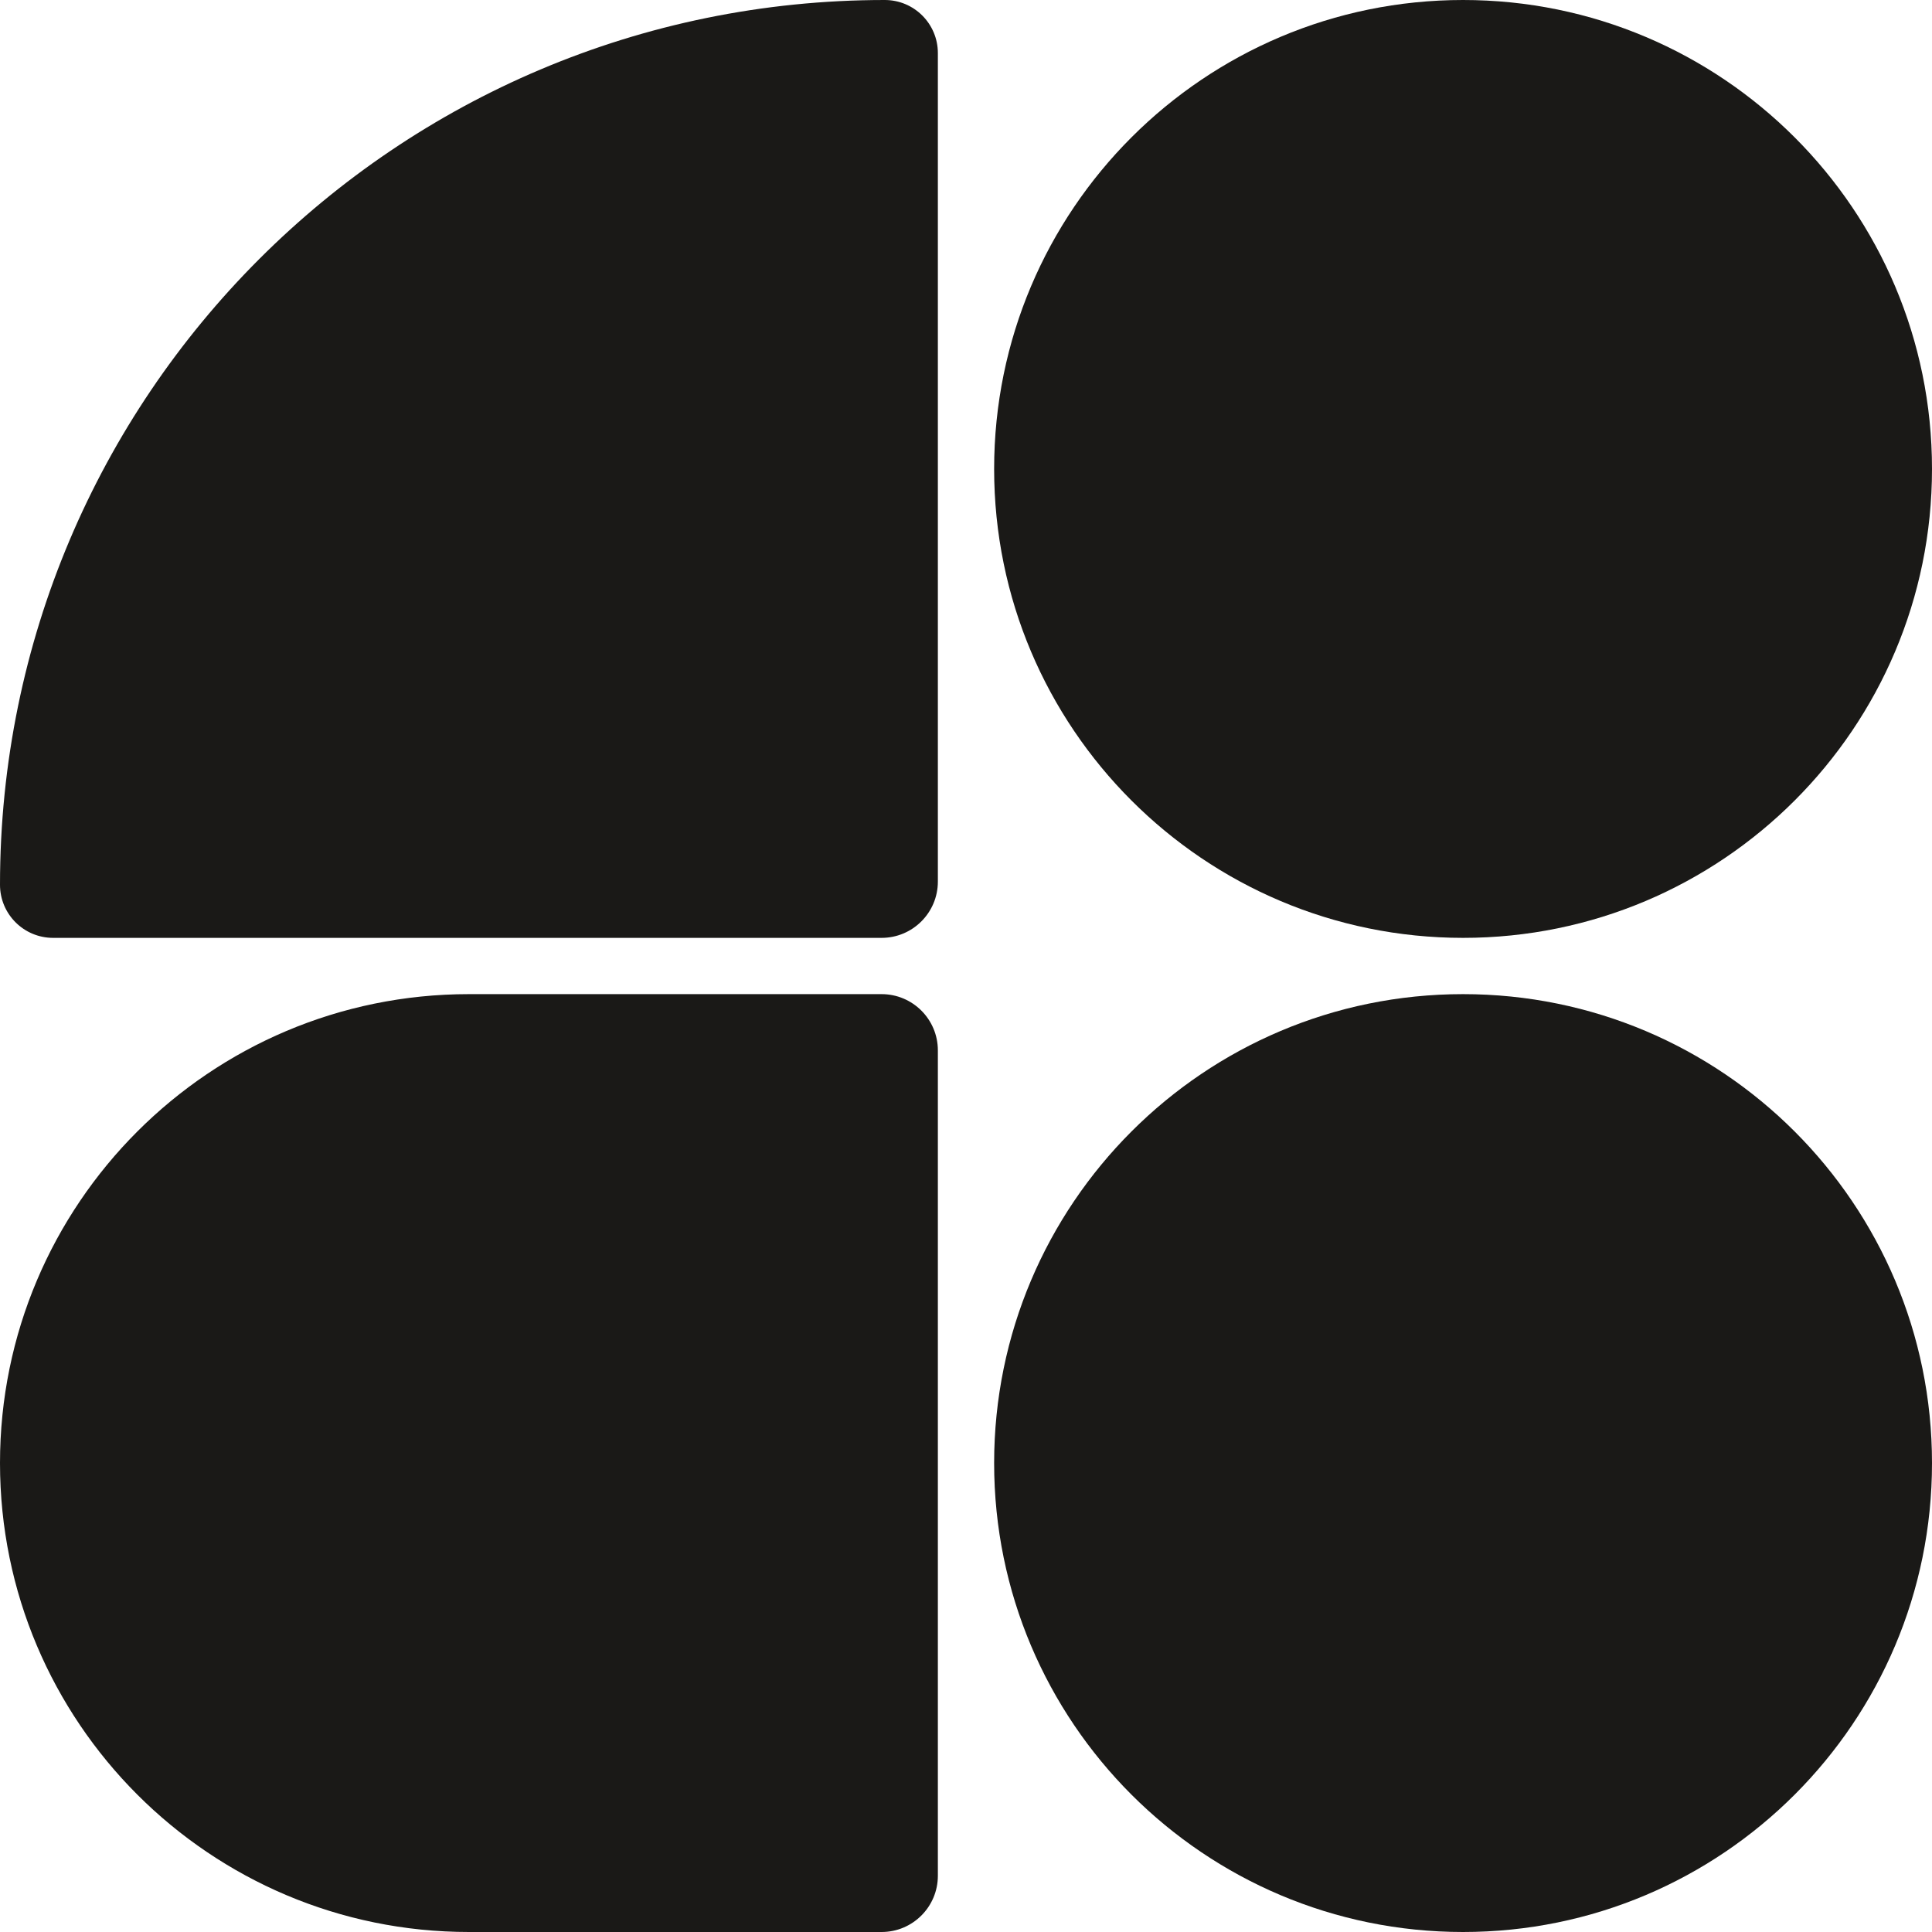
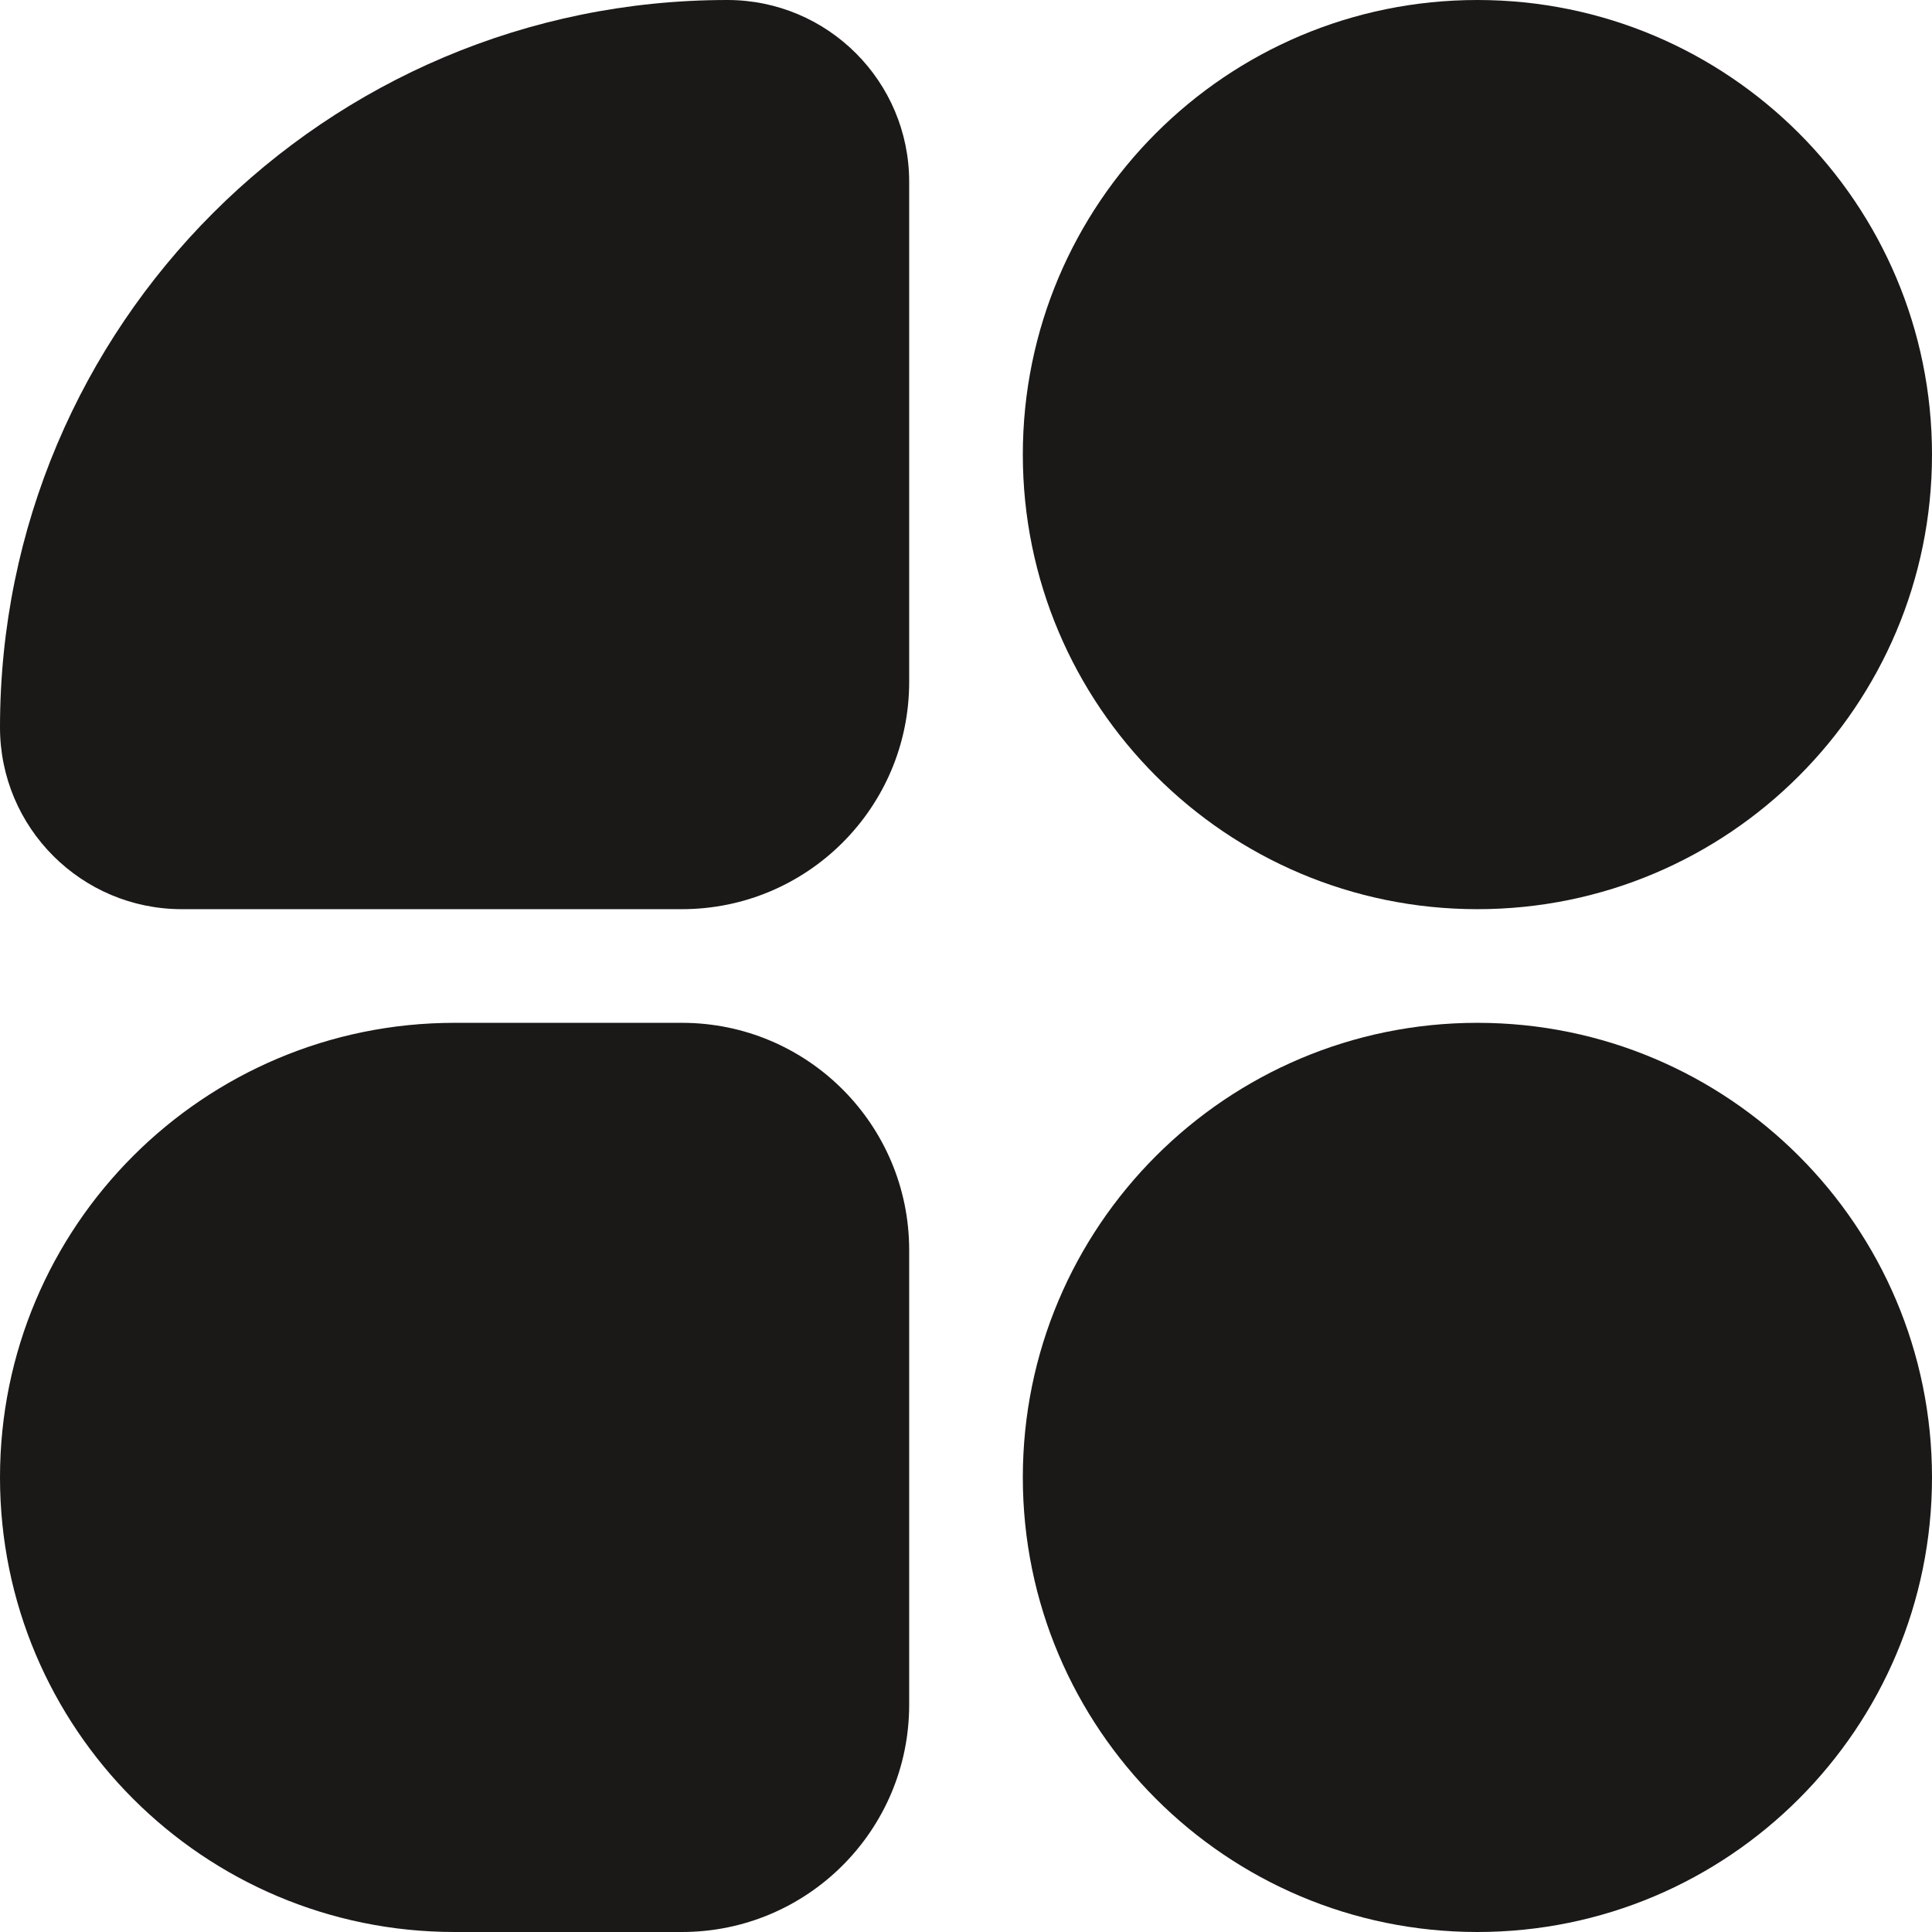
- <svg xmlns="http://www.w3.org/2000/svg" width="412" height="412" viewBox="0 0 412 412" fill="none">
-   <circle cx="312" cy="100" r="100" fill="#1A1917" />
-   <circle cx="312" cy="312" r="100" fill="#1A1917" />
-   <path d="M0 188.679C0 84.475 84.475 0 188.679 0V0C194.932 0 200 5.068 200 11.321V188C200 194.627 194.627 200 188 200H11.321C5.068 200 0 194.932 0 188.679V188.679Z" fill="#1A1917" />
-   <path d="M0 312C0 256.772 44.772 212 100 212H188C194.627 212 200 217.373 200 224V400C200 406.627 194.627 412 188 412H100C44.772 412 0 367.228 0 312V312Z" fill="#1A1917" />
+ <svg xmlns="http://www.w3.org/2000/svg" width="425" height="425" viewBox="0 0 425 425" fill="none">
+   <circle cx="325" cy="100" r="100" fill="#1A1917" />
+   <circle cx="325" cy="325" r="100" fill="#1A1917" />
+   <path d="M0 160C0 71.634 71.634 0 160 0V0C182.091 0 200 17.909 200 40V150C200 177.614 177.614 200 150 200H40C17.909 200 0 182.091 0 160V160Z" fill="#1A1917" />
+   <path d="M0 325C0 269.772 44.772 225 100 225H150C177.614 225 200 247.386 200 275V375C200 402.614 177.614 425 150 425H100C44.772 425 0 380.228 0 325V325Z" fill="#1A1917" />
</svg>
